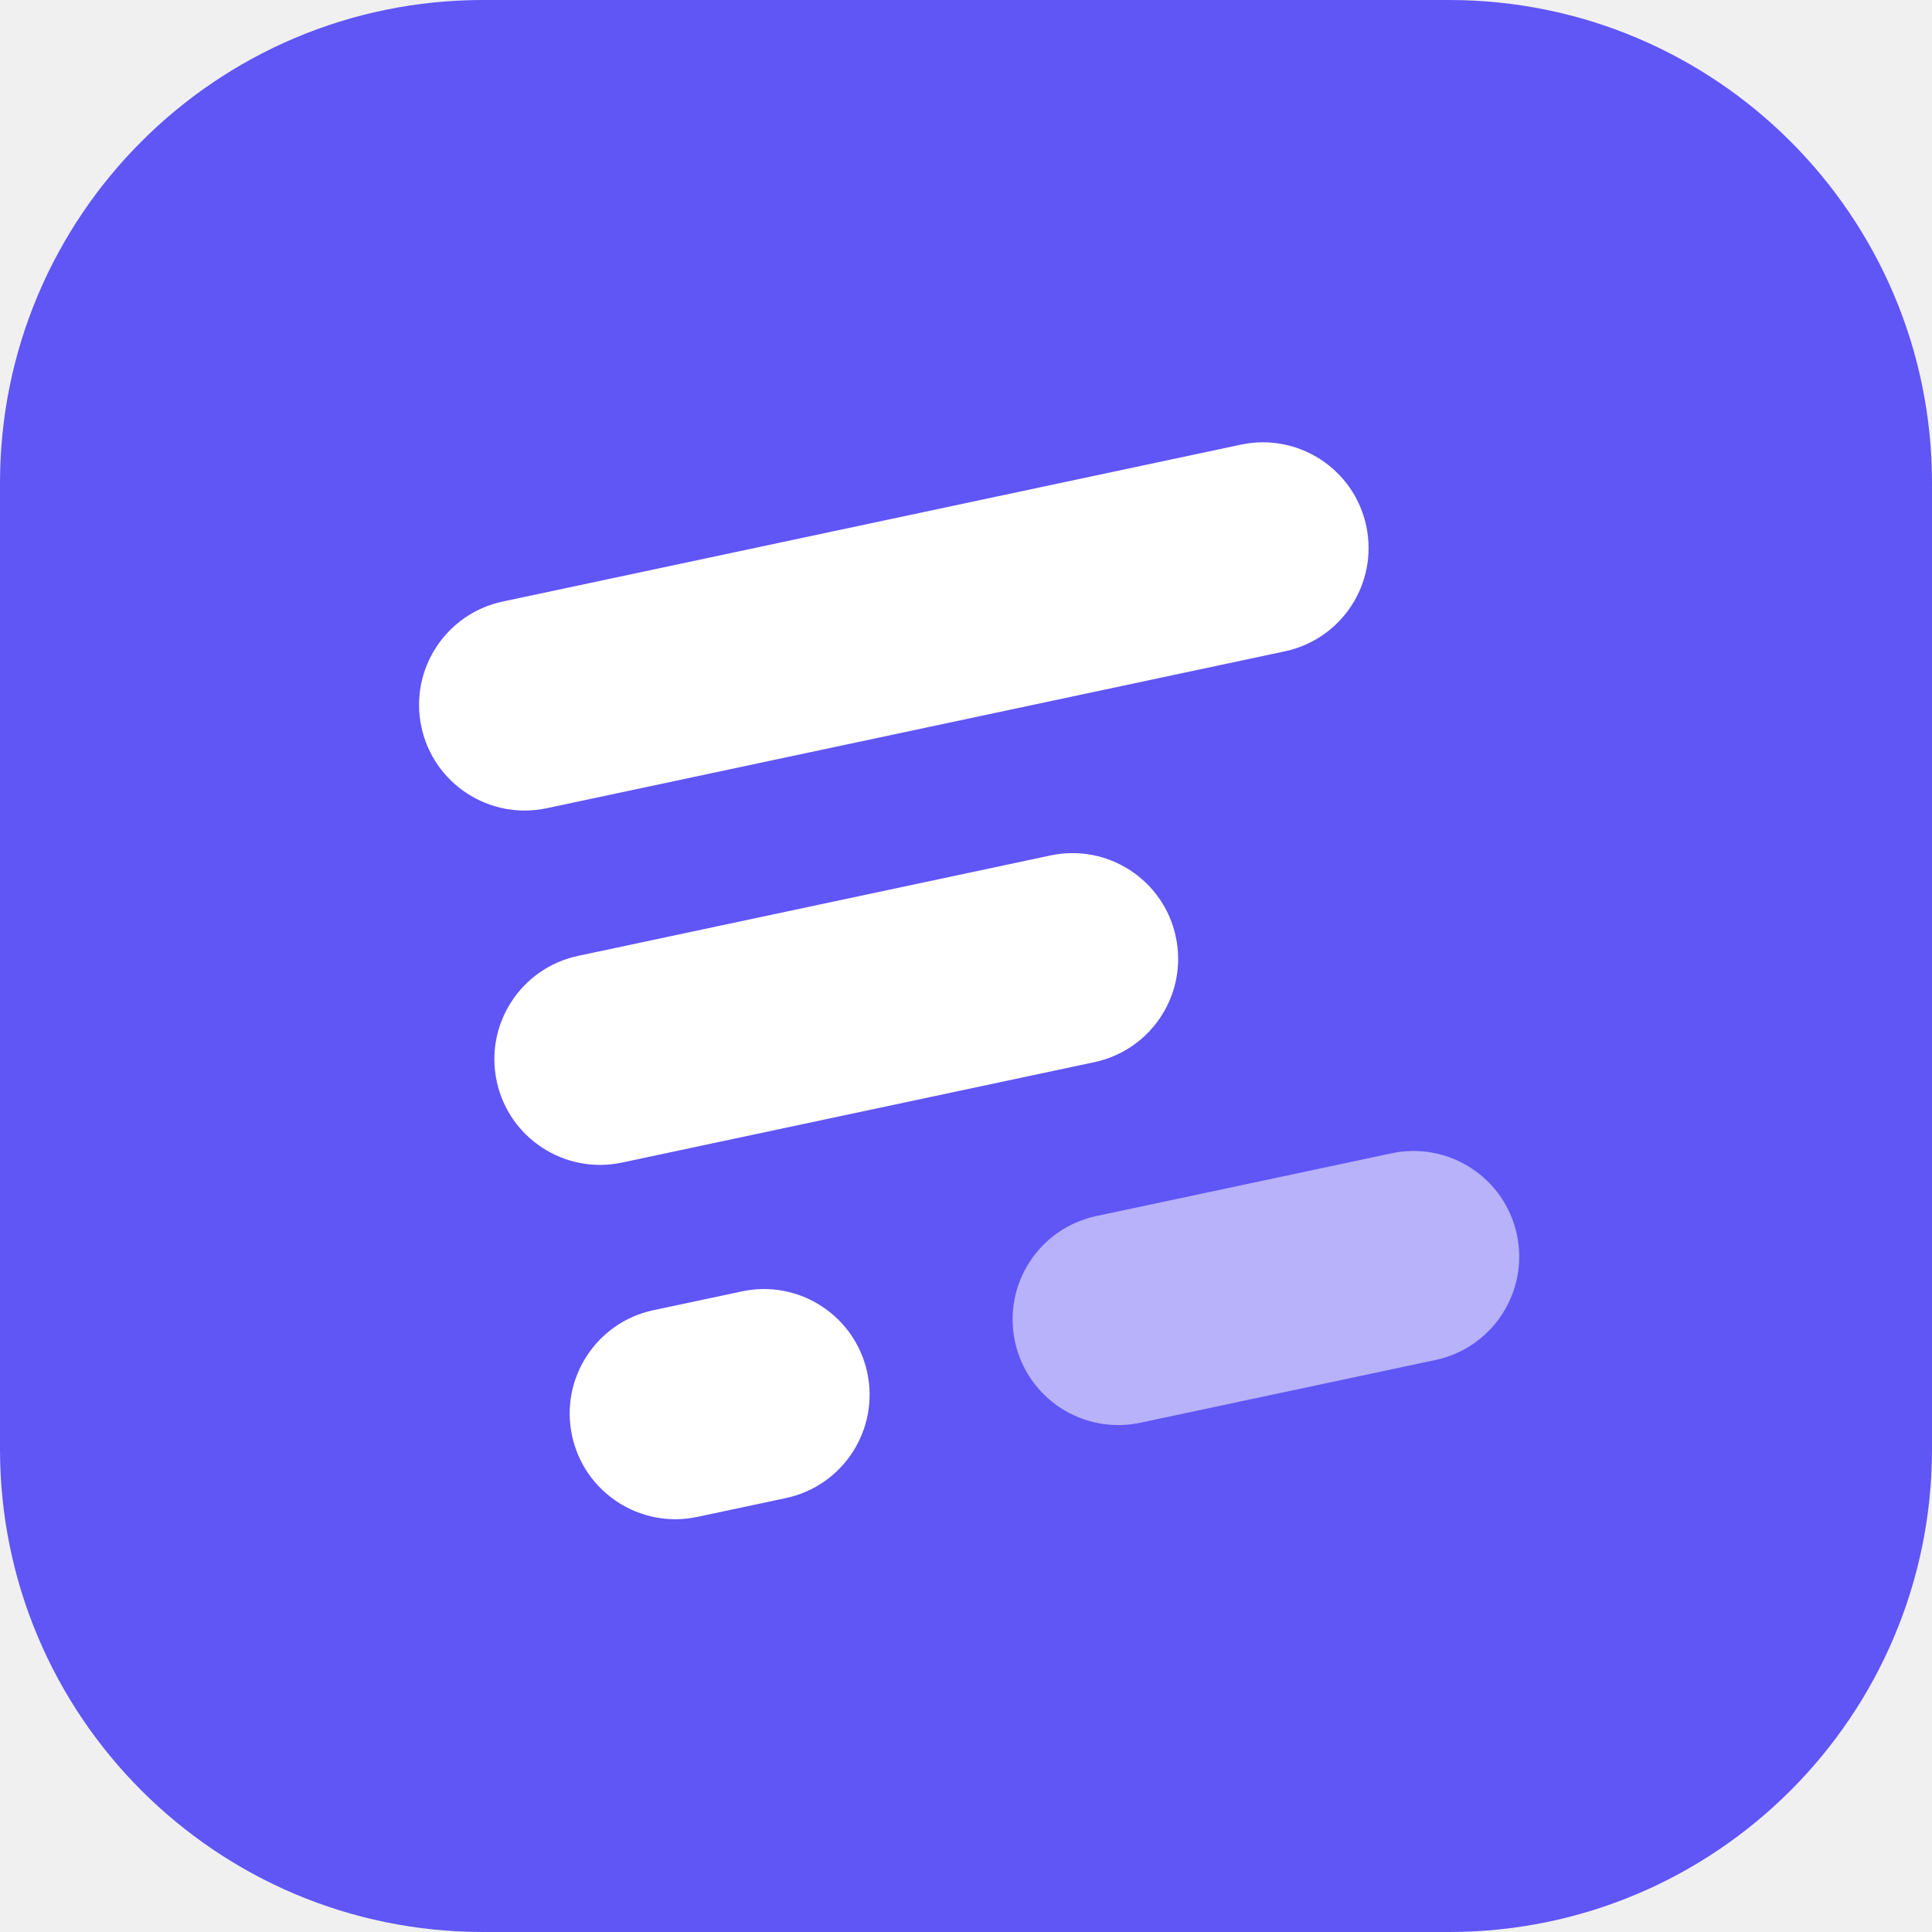
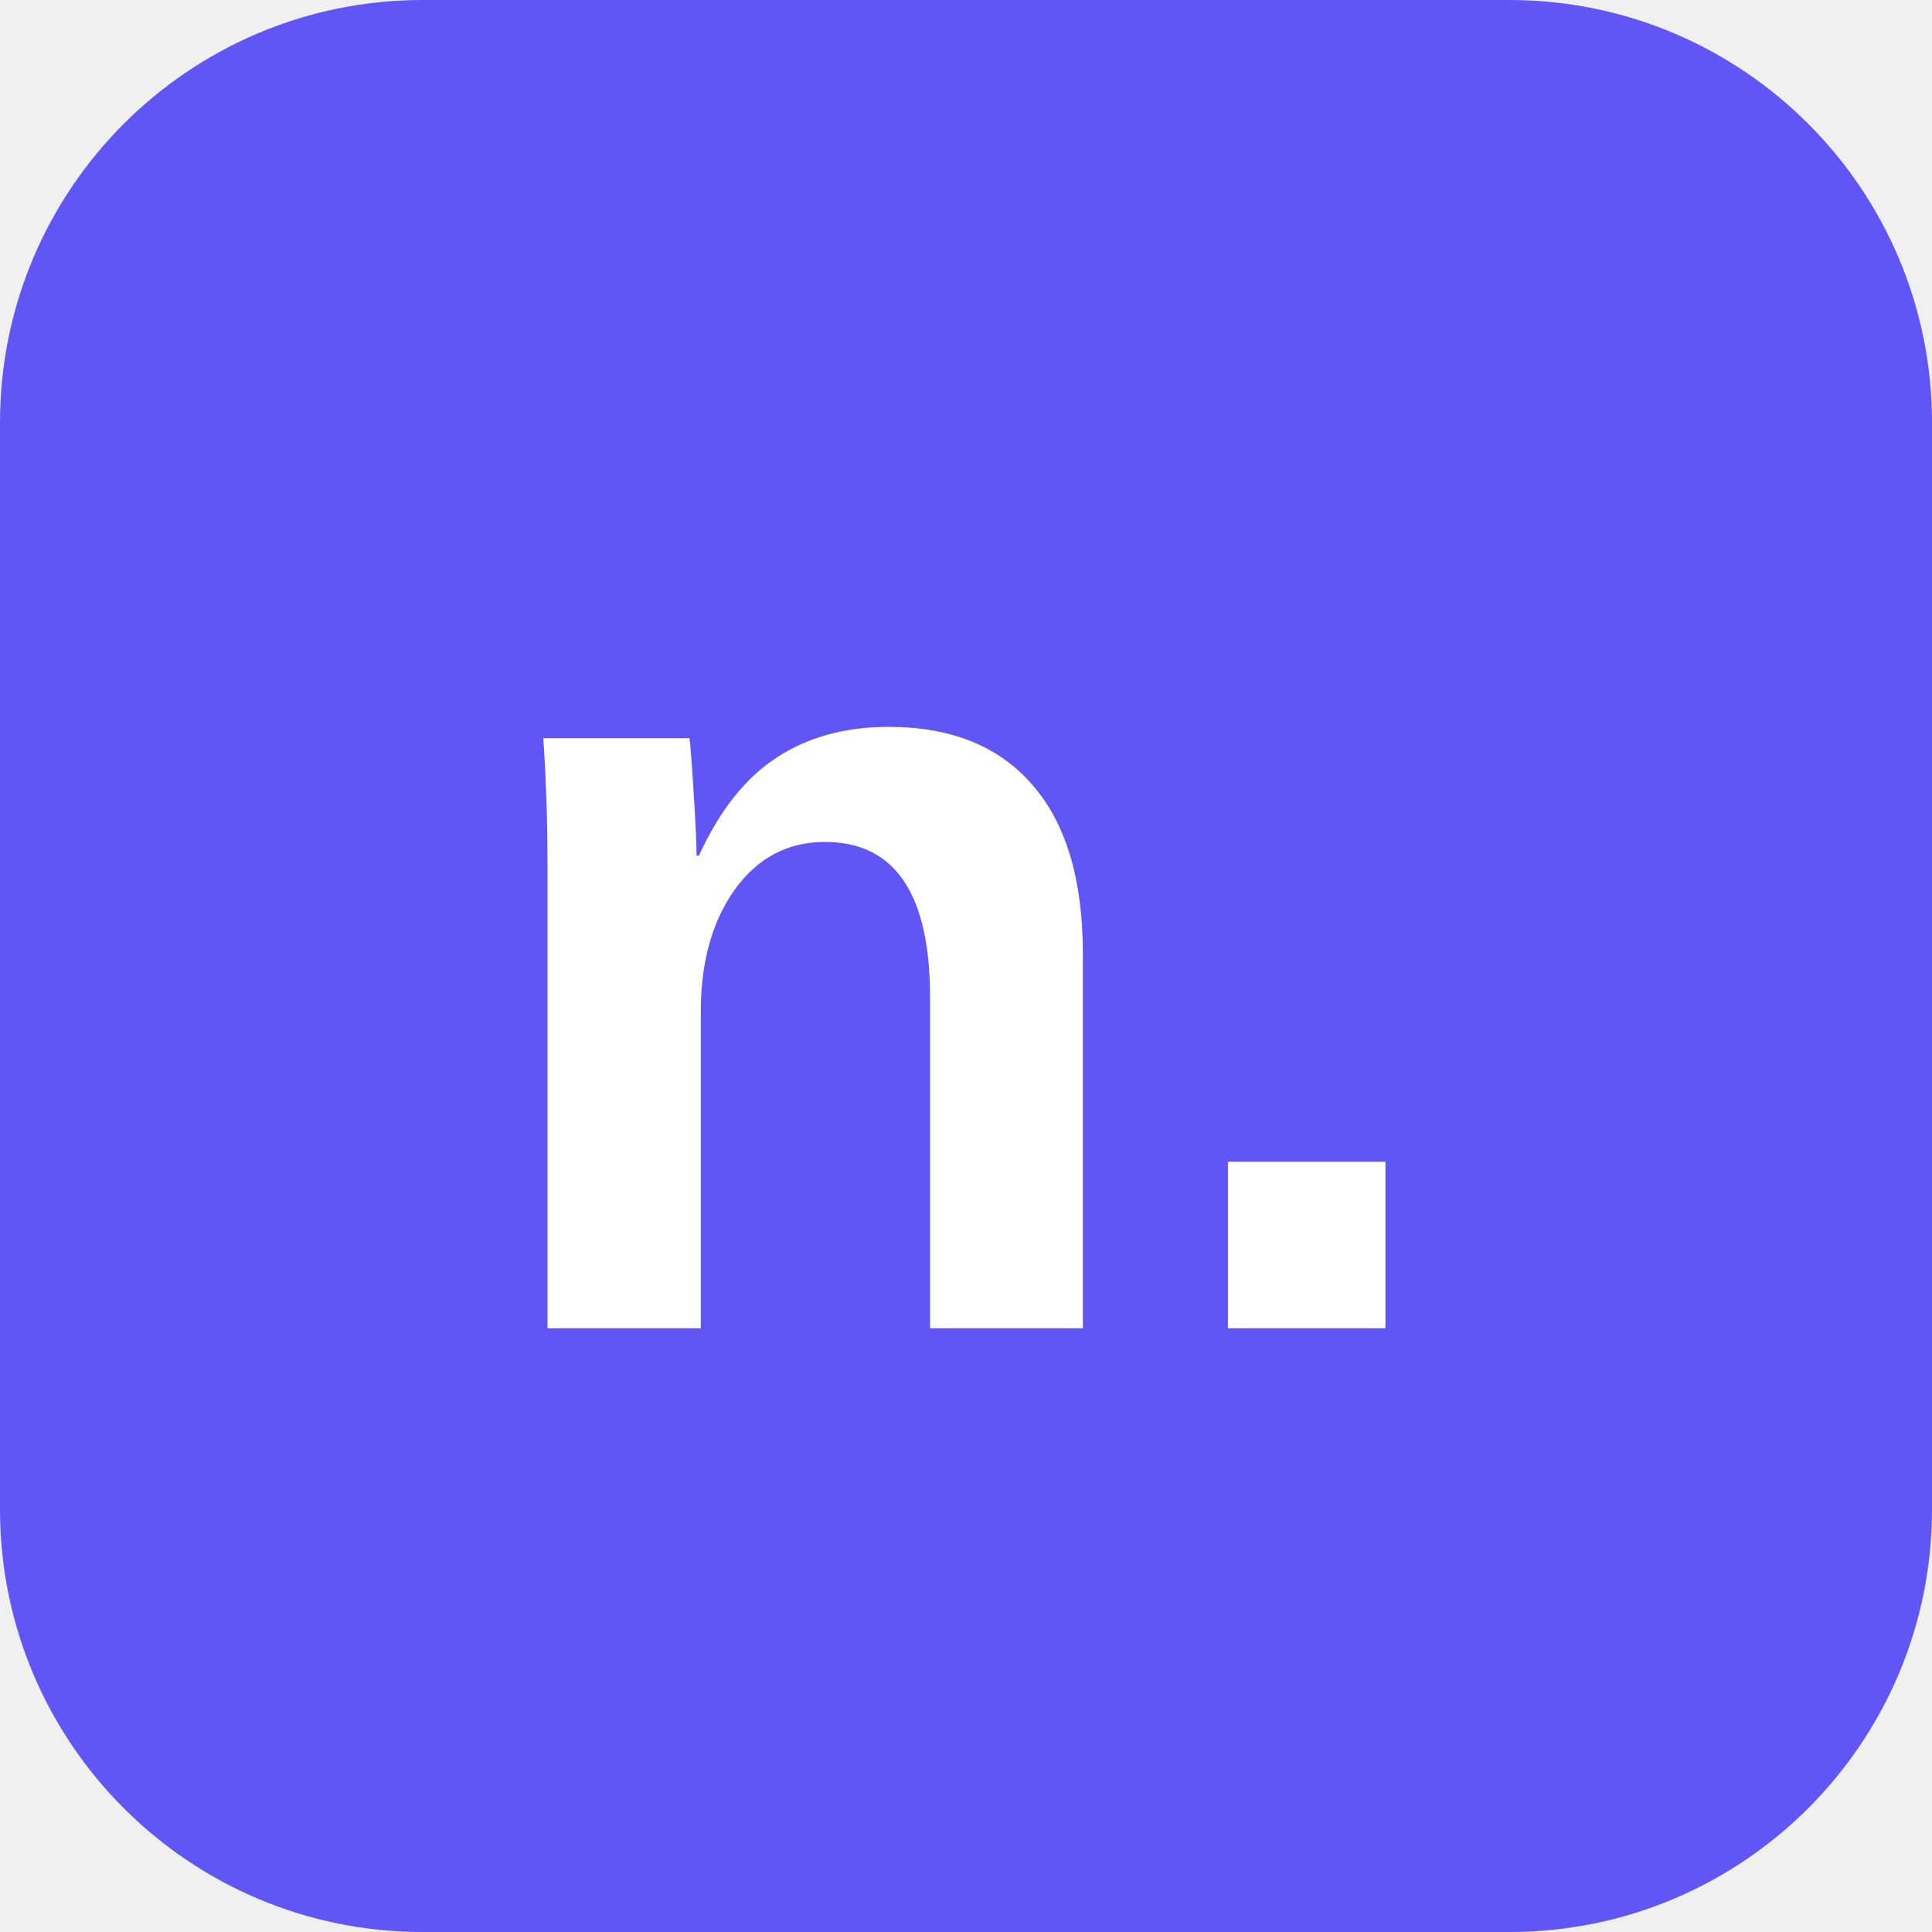
<svg xmlns="http://www.w3.org/2000/svg" viewBox="0 0 64 64">
-   <rect width="64" height="64" rx="16" fill="#6055f5" />
-   <g fill="white" transform="rotate(-12 32 32)">
-     <rect x="16" y="17" width="32" height="7" rx="3.5" />
-     <rect x="16" y="29" width="23" height="7" rx="3.5" />
-     <rect x="16" y="41" width="10" height="7" rx="3.5" />
-     <rect x="31" y="41" width="17" height="7" rx="3.5" opacity=".55" />
-   </g>
+   <rect width="64" height="64" rx="14" fill="#6055f5" />
+   <text x="32" y="44" font-family="Arial,sans-serif" font-size="37" font-weight="700" text-anchor="middle" fill="#fff">n.</text>
</svg>
